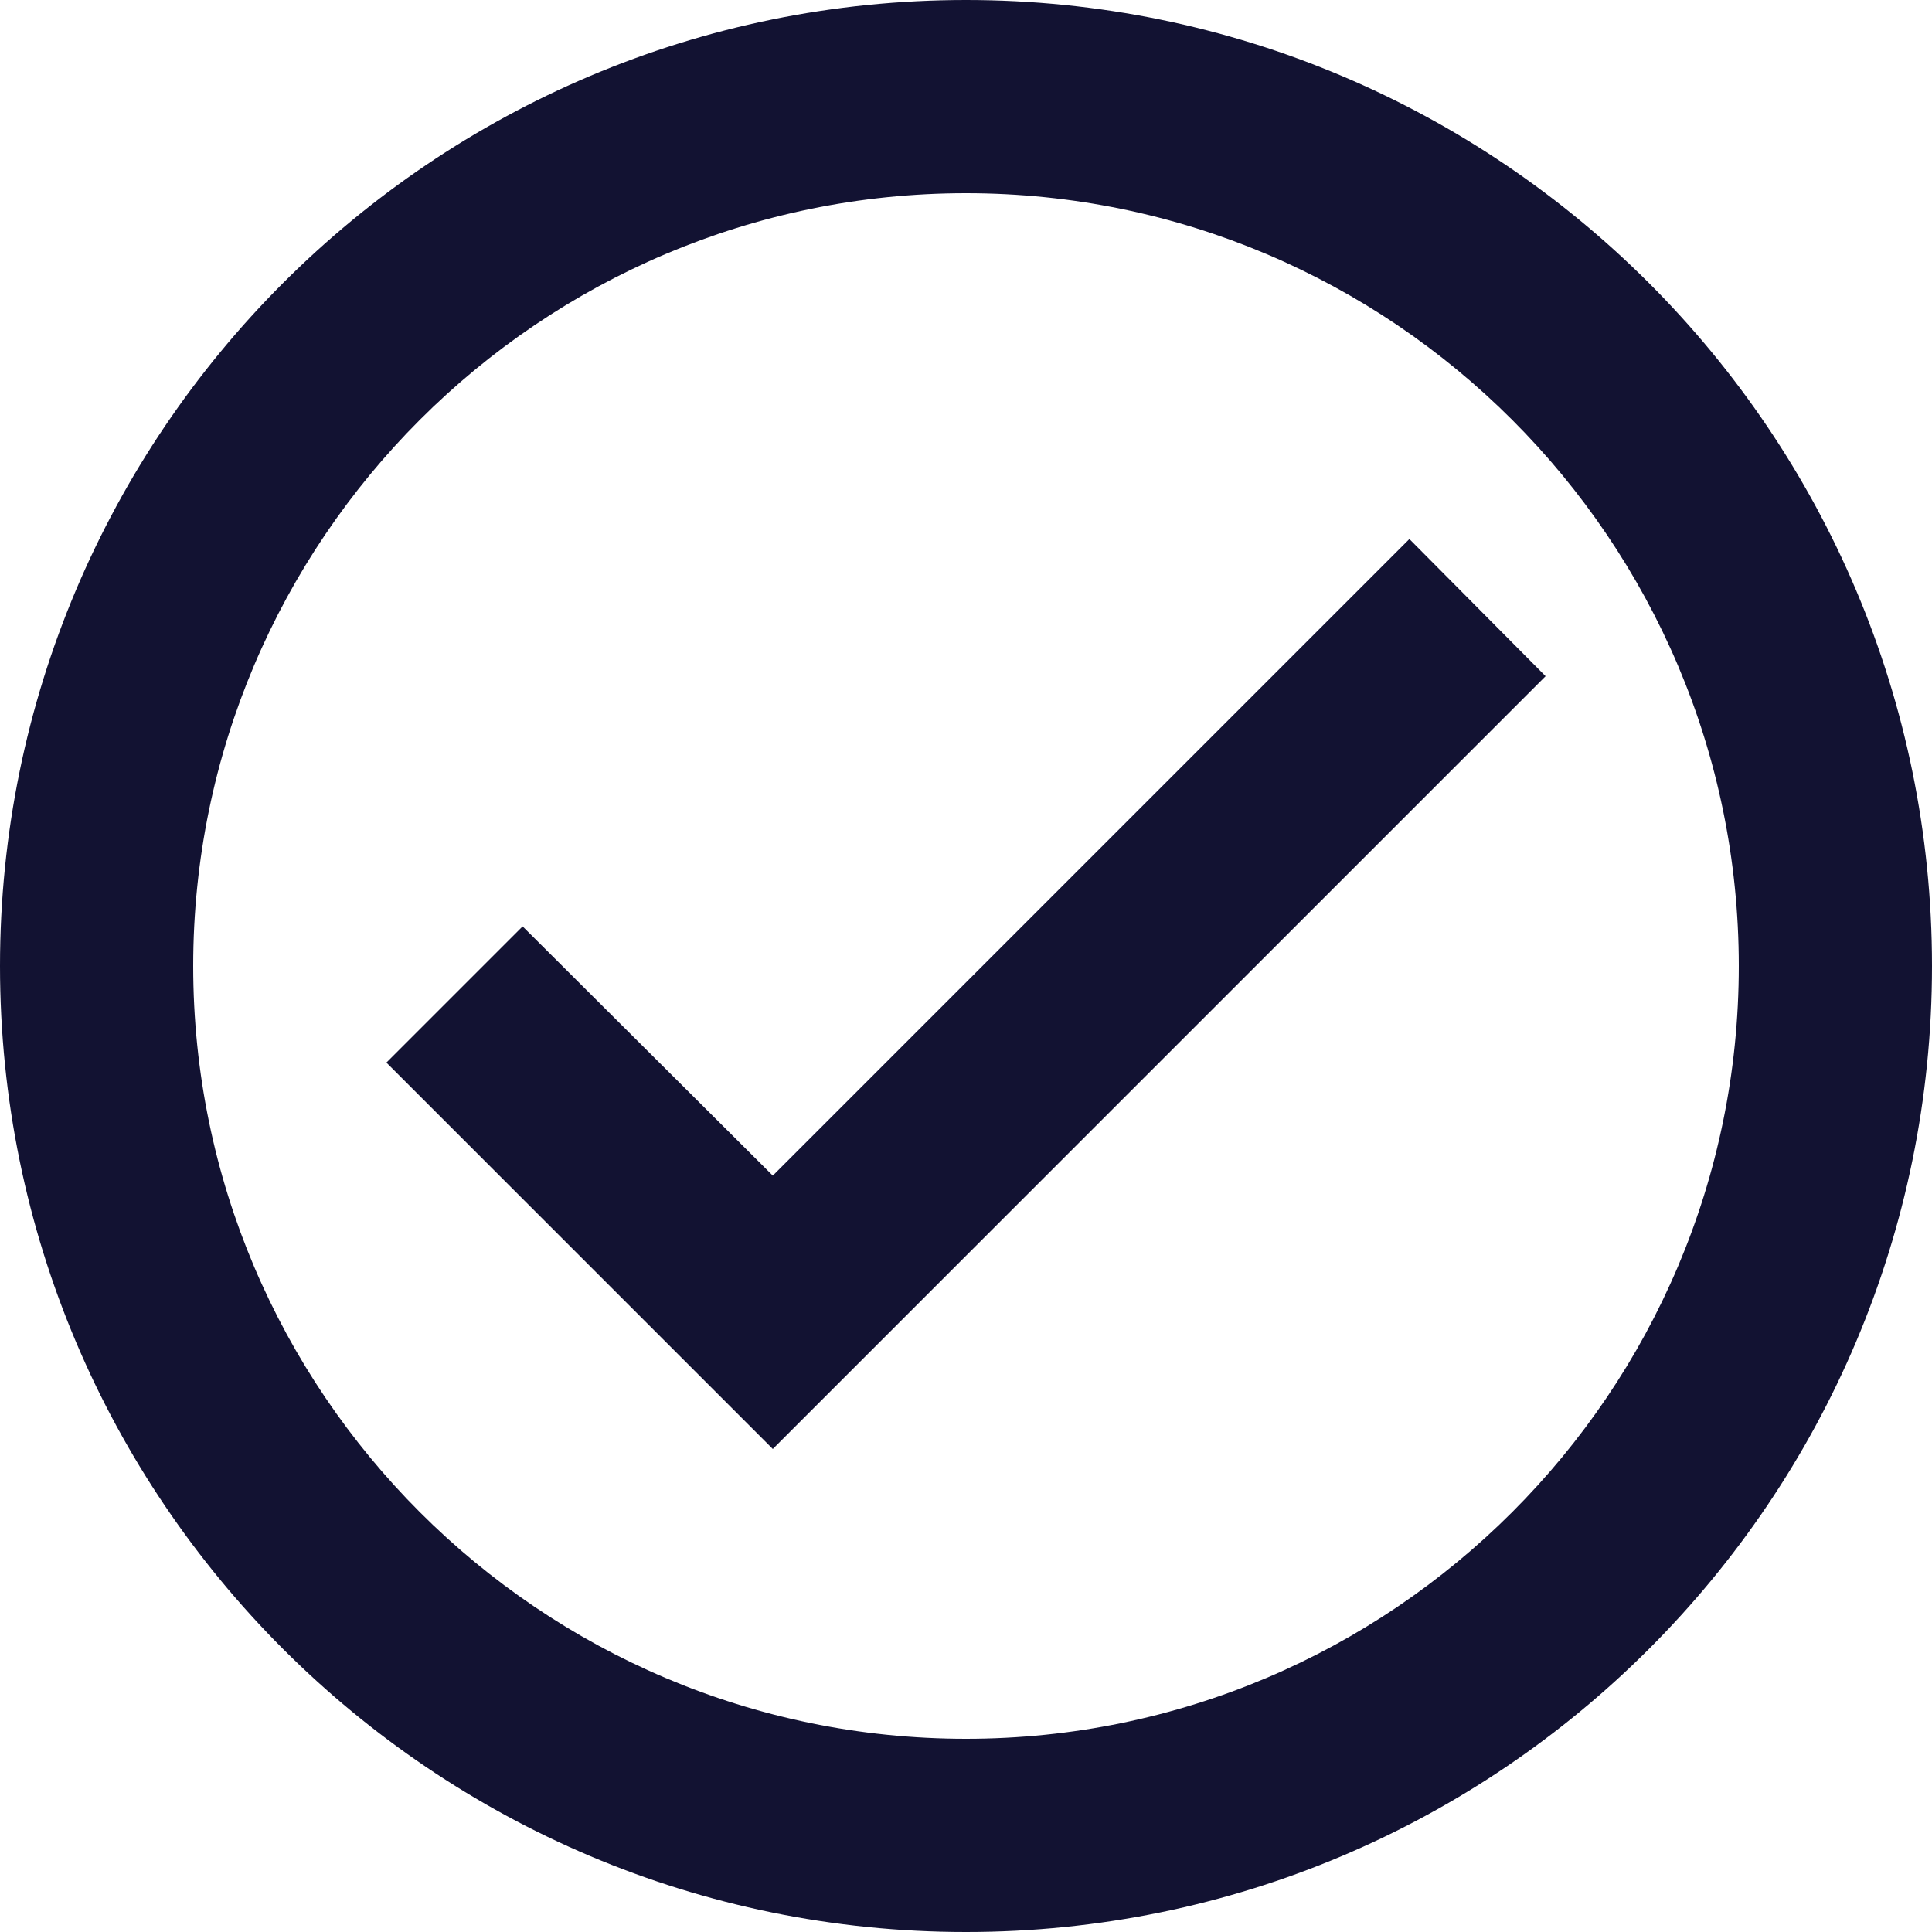
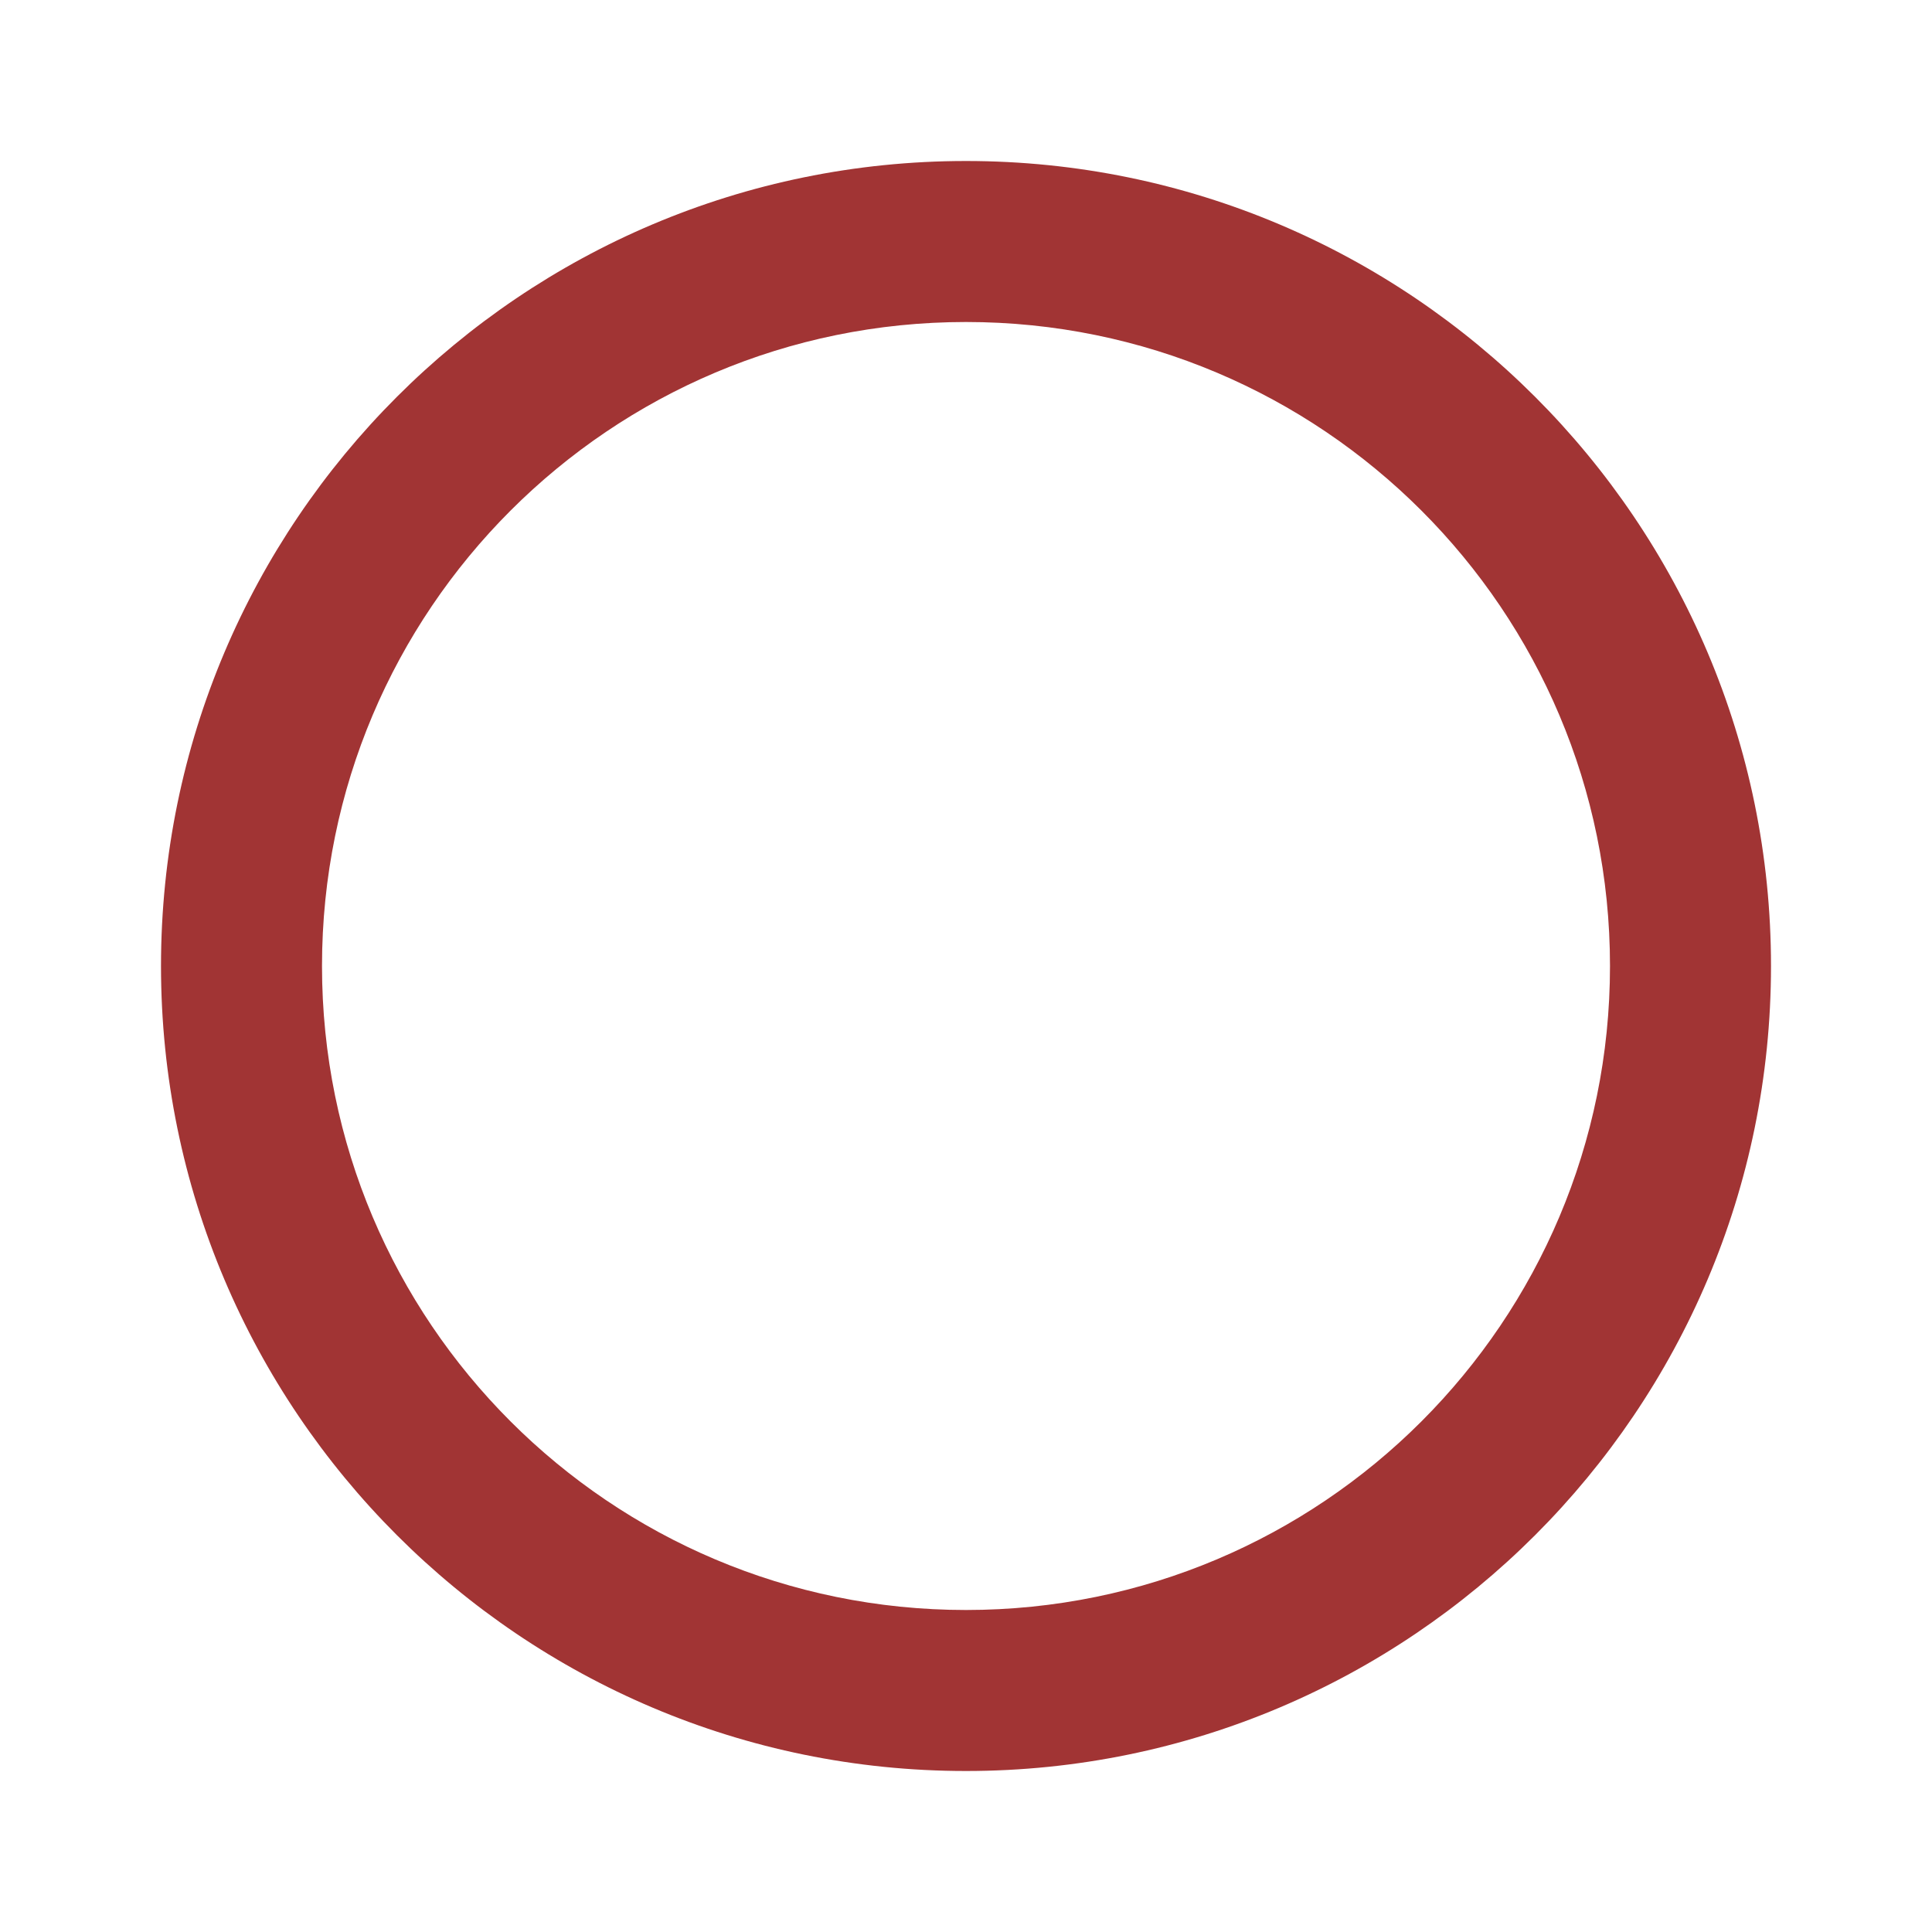
- <svg xmlns="http://www.w3.org/2000/svg" width="20" height="20" viewBox="0 0 20 20" fill="none">
-   <path d="M10 0C4.48 0 0 4.48 0 10C0 15.52 4.48 20 10 20C15.52 20 20 15.52 20 10C20 4.48 15.52 0 10 0ZM10 18C5.59 18 2 14.41 2 10C2 5.59 5.59 2 10 2C14.41 2 18 5.59 18 10C18 14.41 14.41 18 10 18Z" fill="#121232" />
-   <path d="M14.59 5.58L8 12.17L5.41 9.59L4 11L8 15L16 7L14.59 5.58Z" fill="#121232" />
+ <svg xmlns="http://www.w3.org/2000/svg" width="24" height="24" viewBox="0 0 24 24" fill="none">
+   <path d="M12 2C6.48 2 2 6.48 2 12C2 17.52 6.48 22 12 22C17.52 22 22 17.52 22 12C22 6.48 17.52 2 12 2ZM12 20C7.58 20 4 16.42 4 12C4 7.58 7.58 4 12 4C16.42 4 20 7.58 20 12C20 16.42 16.42 20 12 20Z" fill="#A13434" />
</svg>
